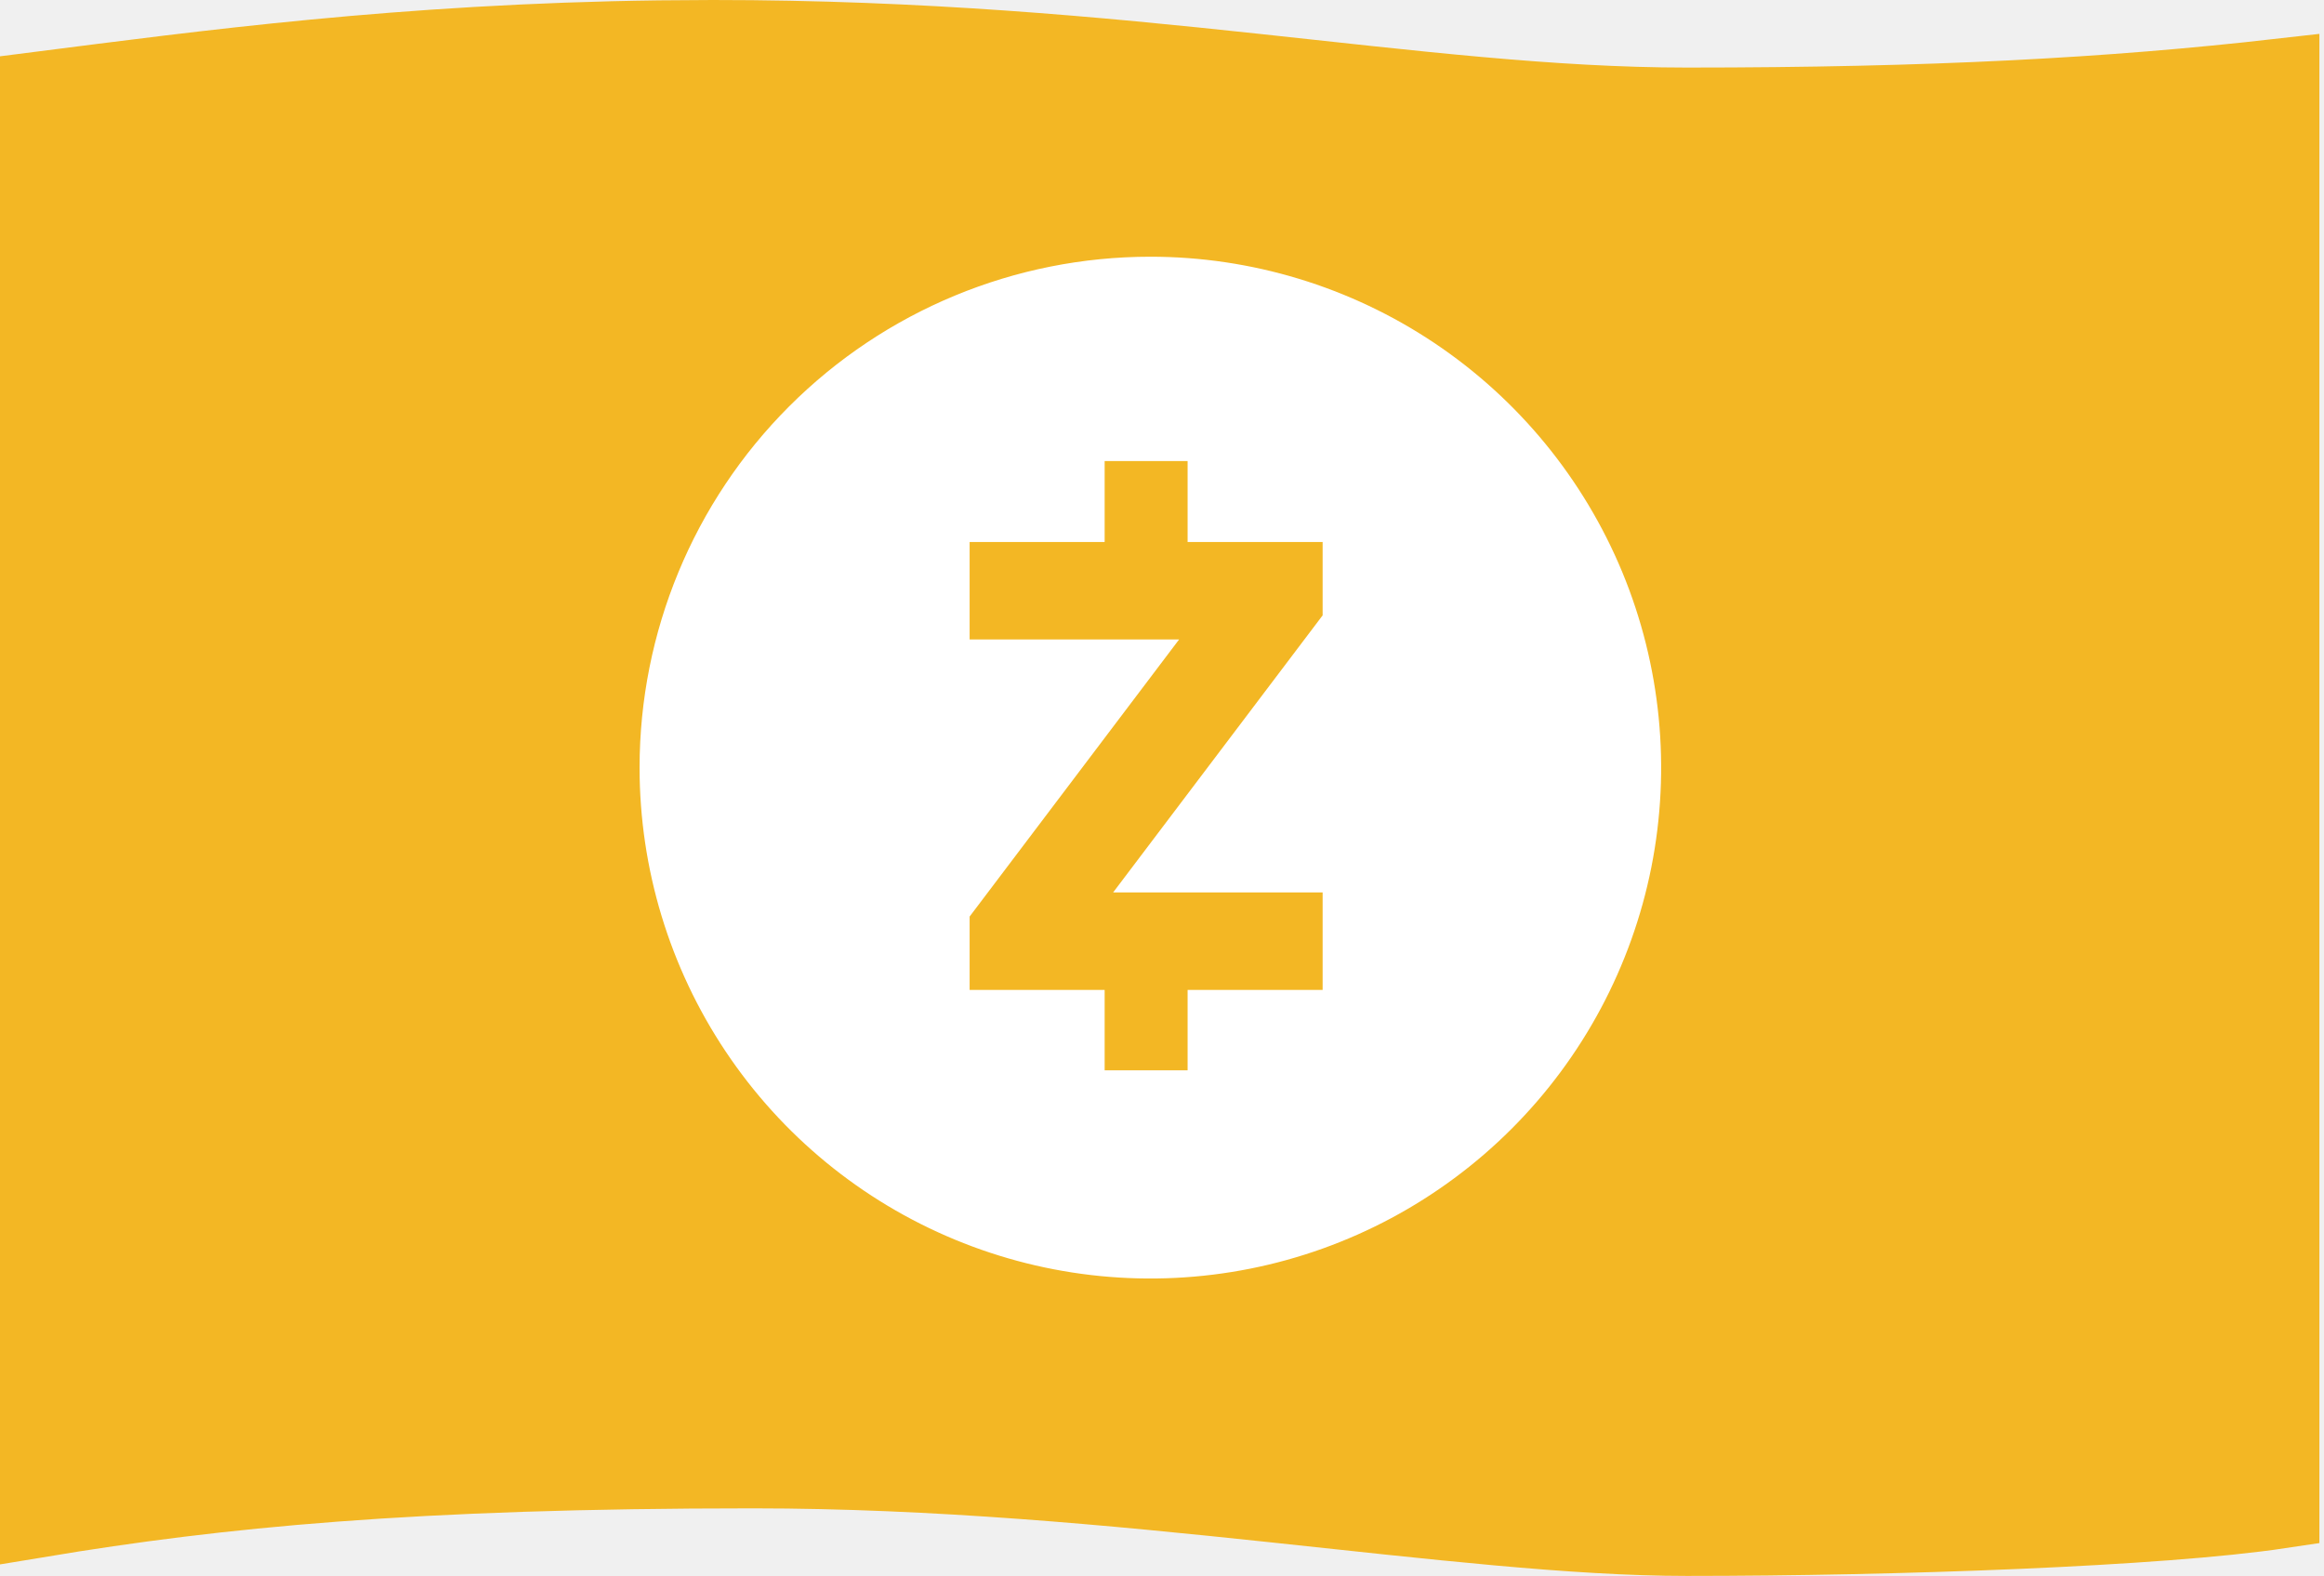
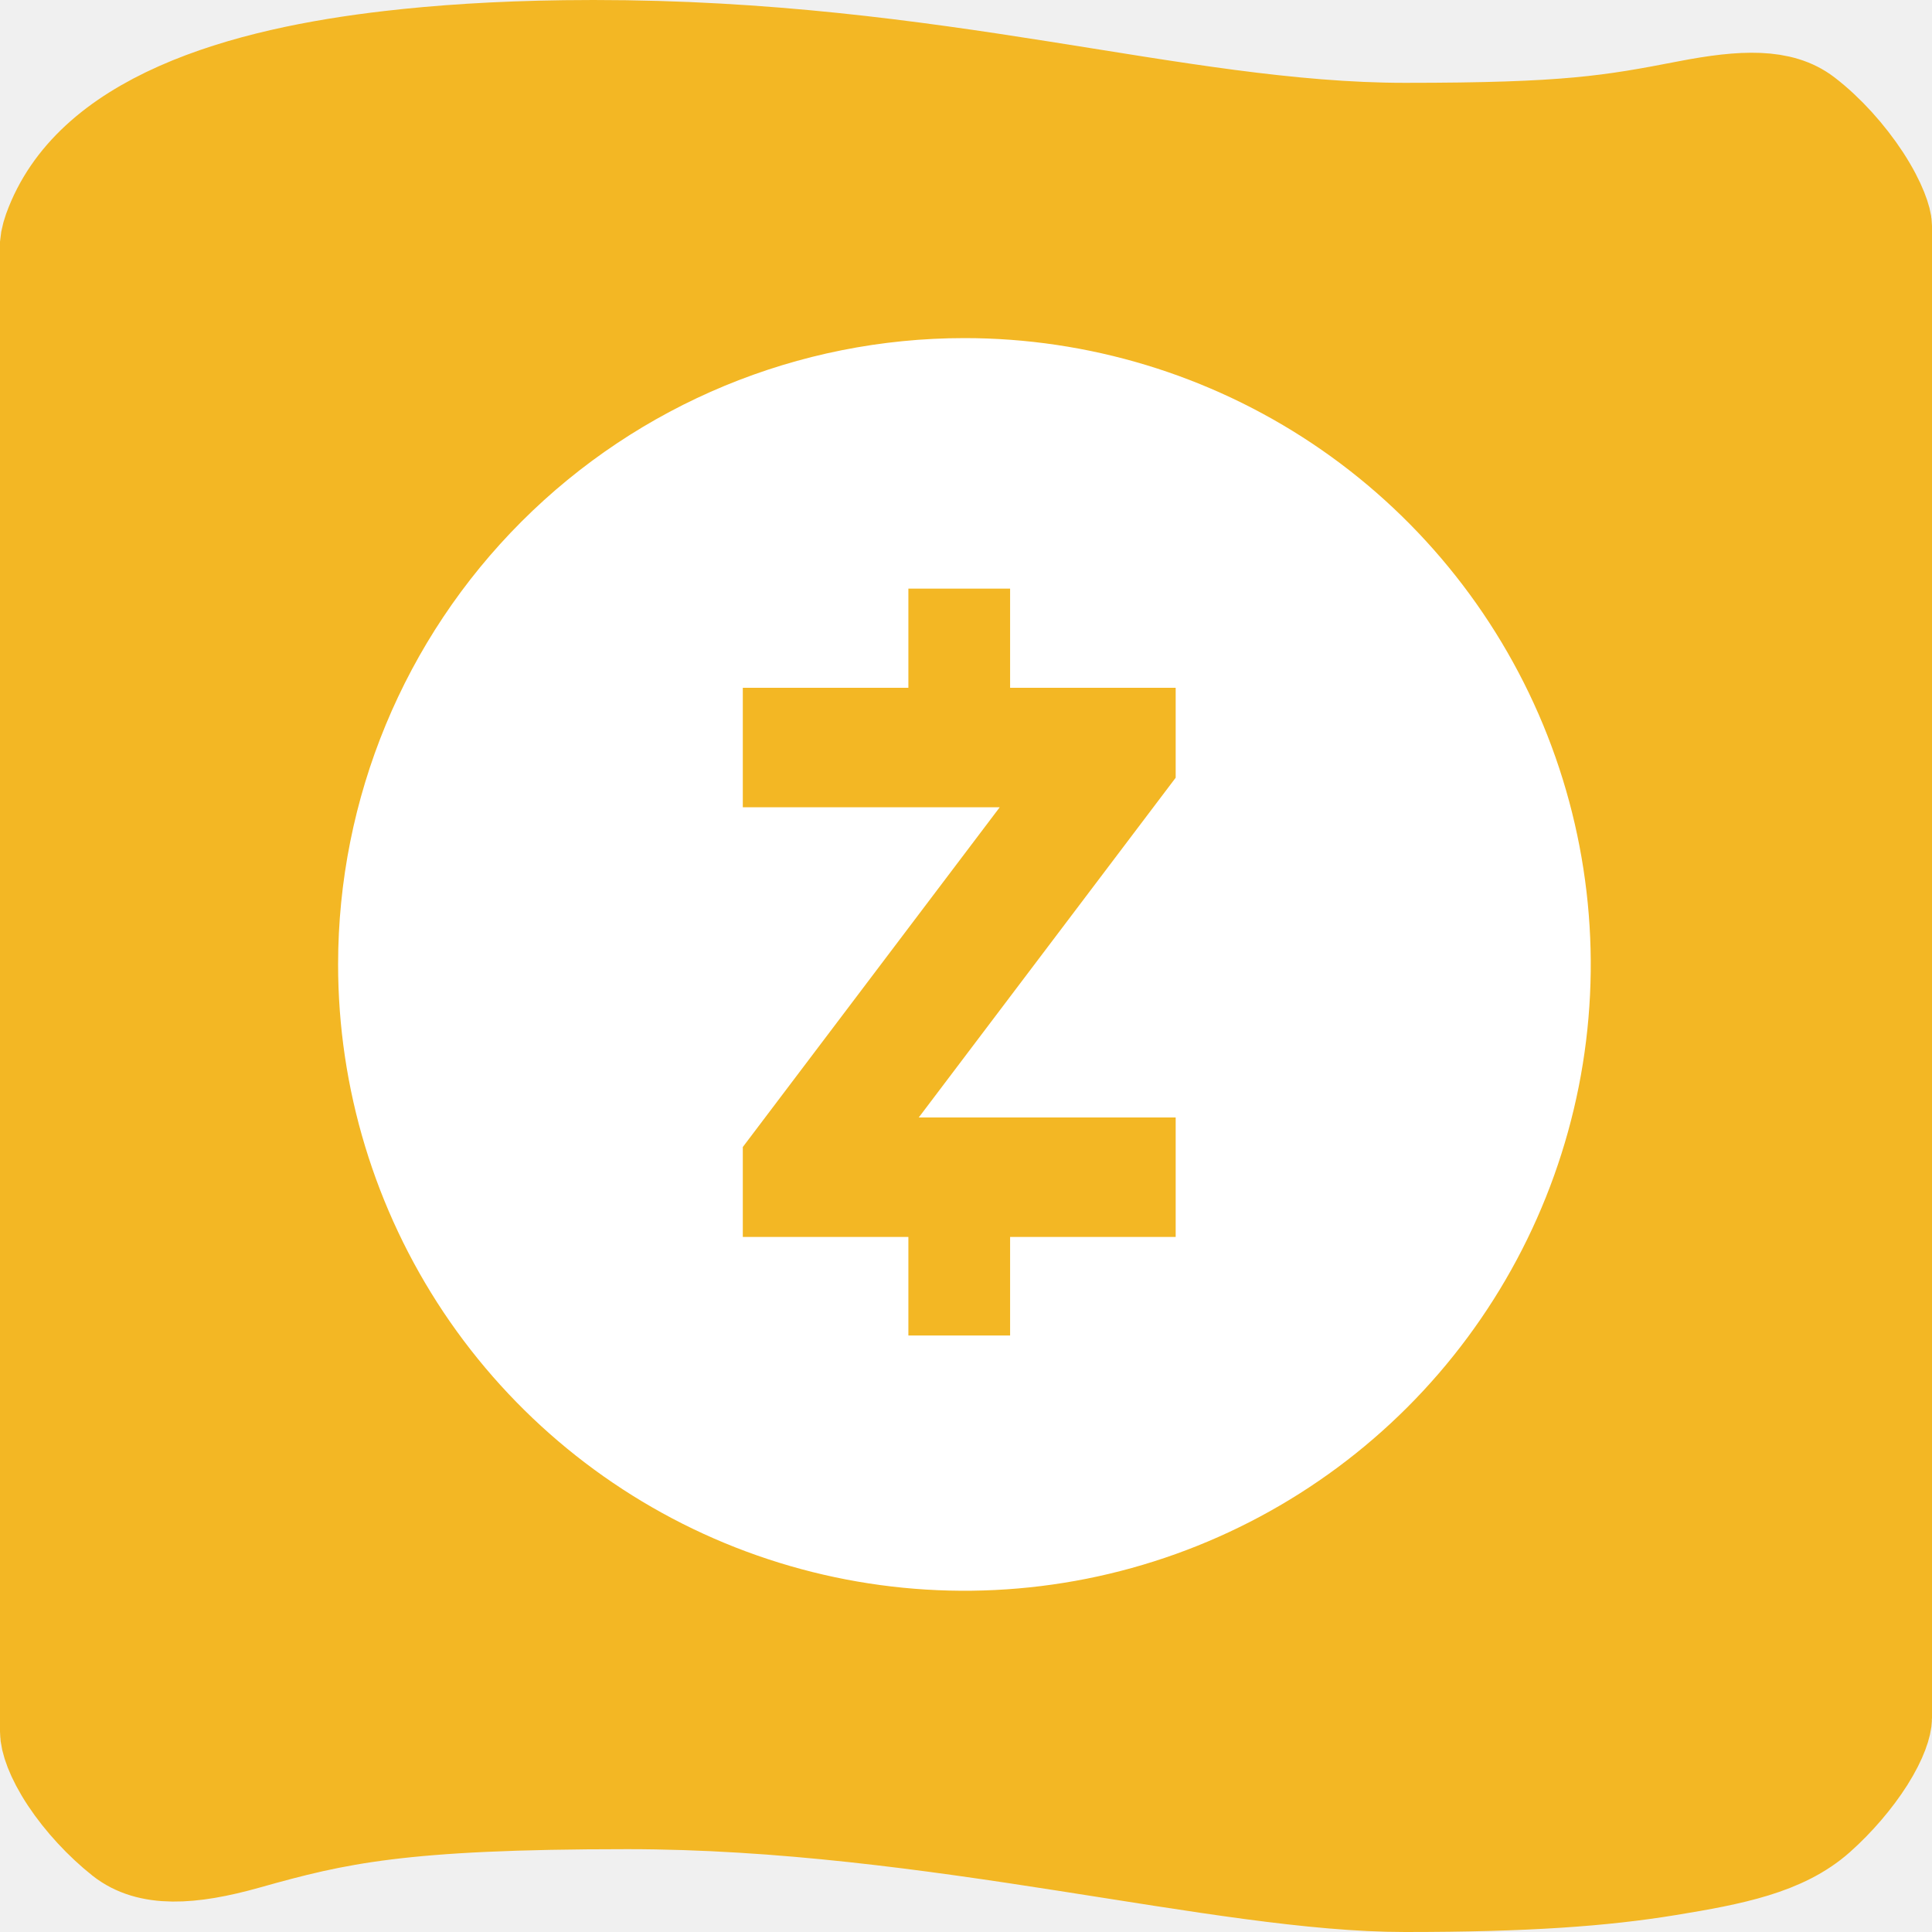
- <svg xmlns="http://www.w3.org/2000/svg" width="59" height="40" viewBox="0 0 59 40" fill="none">
+ <svg xmlns="http://www.w3.org/2000/svg" width="40" height="40" viewBox="0 0 40 40" fill="none">
  <style>
        @media (prefers-color-scheme: dark) {
        #circle {
        fill: black;
        }
        }
    </style>
-   <path d="M18.098 1C23.396 1 27.853 1.424 31.845 1.852C35.818 2.277 39.39 2.715 42.822 2.715C49.038 2.715 53.585 2.469 57.883 1.98V38.305C54.852 38.76 48.145 39 42.822 39C39.958 39 36.396 38.581 32.317 38.148C28.268 37.719 23.762 37.285 19.117 37.285C10.44 37.285 5.552 37.773 1 38.528V2.31C5.162 1.78 10.214 1.094 16.746 1.009L18.098 1Z" fill="#F3B724" stroke="#F3B724" stroke-width="2" />
-   <path id="circle" d="M29.204 6.516C31.769 6.516 34.276 7.277 36.409 8.702C38.541 10.127 40.203 12.152 41.185 14.521C42.166 16.891 42.423 19.498 41.923 22.014C41.422 24.529 40.187 26.84 38.374 28.653C36.56 30.467 34.25 31.702 31.734 32.202C29.219 32.702 26.611 32.446 24.242 31.464C21.872 30.483 19.847 28.821 18.422 26.688C16.997 24.556 16.237 22.049 16.237 19.484C16.237 16.044 17.603 12.746 20.035 10.314C22.467 7.882 25.765 6.516 29.204 6.516Z" fill="white" />
-   <path d="M28.044 11.703V13.757H24.616V16.23H29.935L24.616 23.264V25.126H28.044V27.166H30.15V25.126H33.578V22.652H28.259L33.578 15.619V13.757H30.15V11.703H28.044Z" fill="#F3B724" />
+   <path d="M12.294 1C15.85 1 18.844 1.418 21.549 1.845C24.226 2.267 26.705 2.715 29.09 2.715C32.452 2.715 33.342 2.561 34.953 2.249C36.107 2.026 36.872 2.011 37.373 2.396C37.816 2.735 38.246 3.216 38.562 3.698C38.903 4.222 39 4.577 39 4.678V35.566C39 35.69 38.919 35.988 38.644 36.424C38.386 36.831 38.024 37.253 37.638 37.597C36.921 38.234 35.877 38.443 34.537 38.662C33.182 38.884 31.605 39 29.09 39C27.198 39 24.832 38.59 22.036 38.154C19.284 37.725 16.187 37.285 12.986 37.285C8.295 37.285 6.966 37.594 5.113 38.115C3.915 38.453 3.078 38.478 2.536 38.05C2.116 37.717 1.709 37.278 1.415 36.835C1.104 36.366 1 36.018 1 35.85V5.066L1.014 4.955C1.024 4.905 1.041 4.842 1.068 4.765C1.465 3.665 2.39 2.865 3.696 2.284C5.006 1.702 6.587 1.393 8.079 1.221C9.095 1.103 10.293 1.022 11.685 1.004L12.294 1Z" fill="#F3B724" stroke="#F3B724" stroke-width="2" />
+   <path d="M19.968 7C22.532 7 25.039 7.761 27.172 9.185C29.304 10.61 30.966 12.636 31.948 15.005C32.929 17.375 33.186 19.982 32.686 22.497C32.185 25.013 30.95 27.323 29.137 29.137C27.323 30.95 25.013 32.185 22.497 32.686C19.982 33.186 17.375 32.929 15.005 31.948C12.636 30.966 10.61 29.304 9.185 27.172C7.761 25.039 7 22.532 7 19.968C7 16.528 8.366 13.23 10.798 10.798C13.23 8.366 16.528 7 19.968 7Z" fill="white" id="circle" />
+   <path d="M18.807 12.187V14.24H15.379V16.714H20.698L15.379 23.748V25.61H18.807V27.65H20.913V25.61H24.341V23.136H19.022L24.341 16.102V14.24H20.913V12.187H18.807Z" fill="#F3B724" />
</svg>
